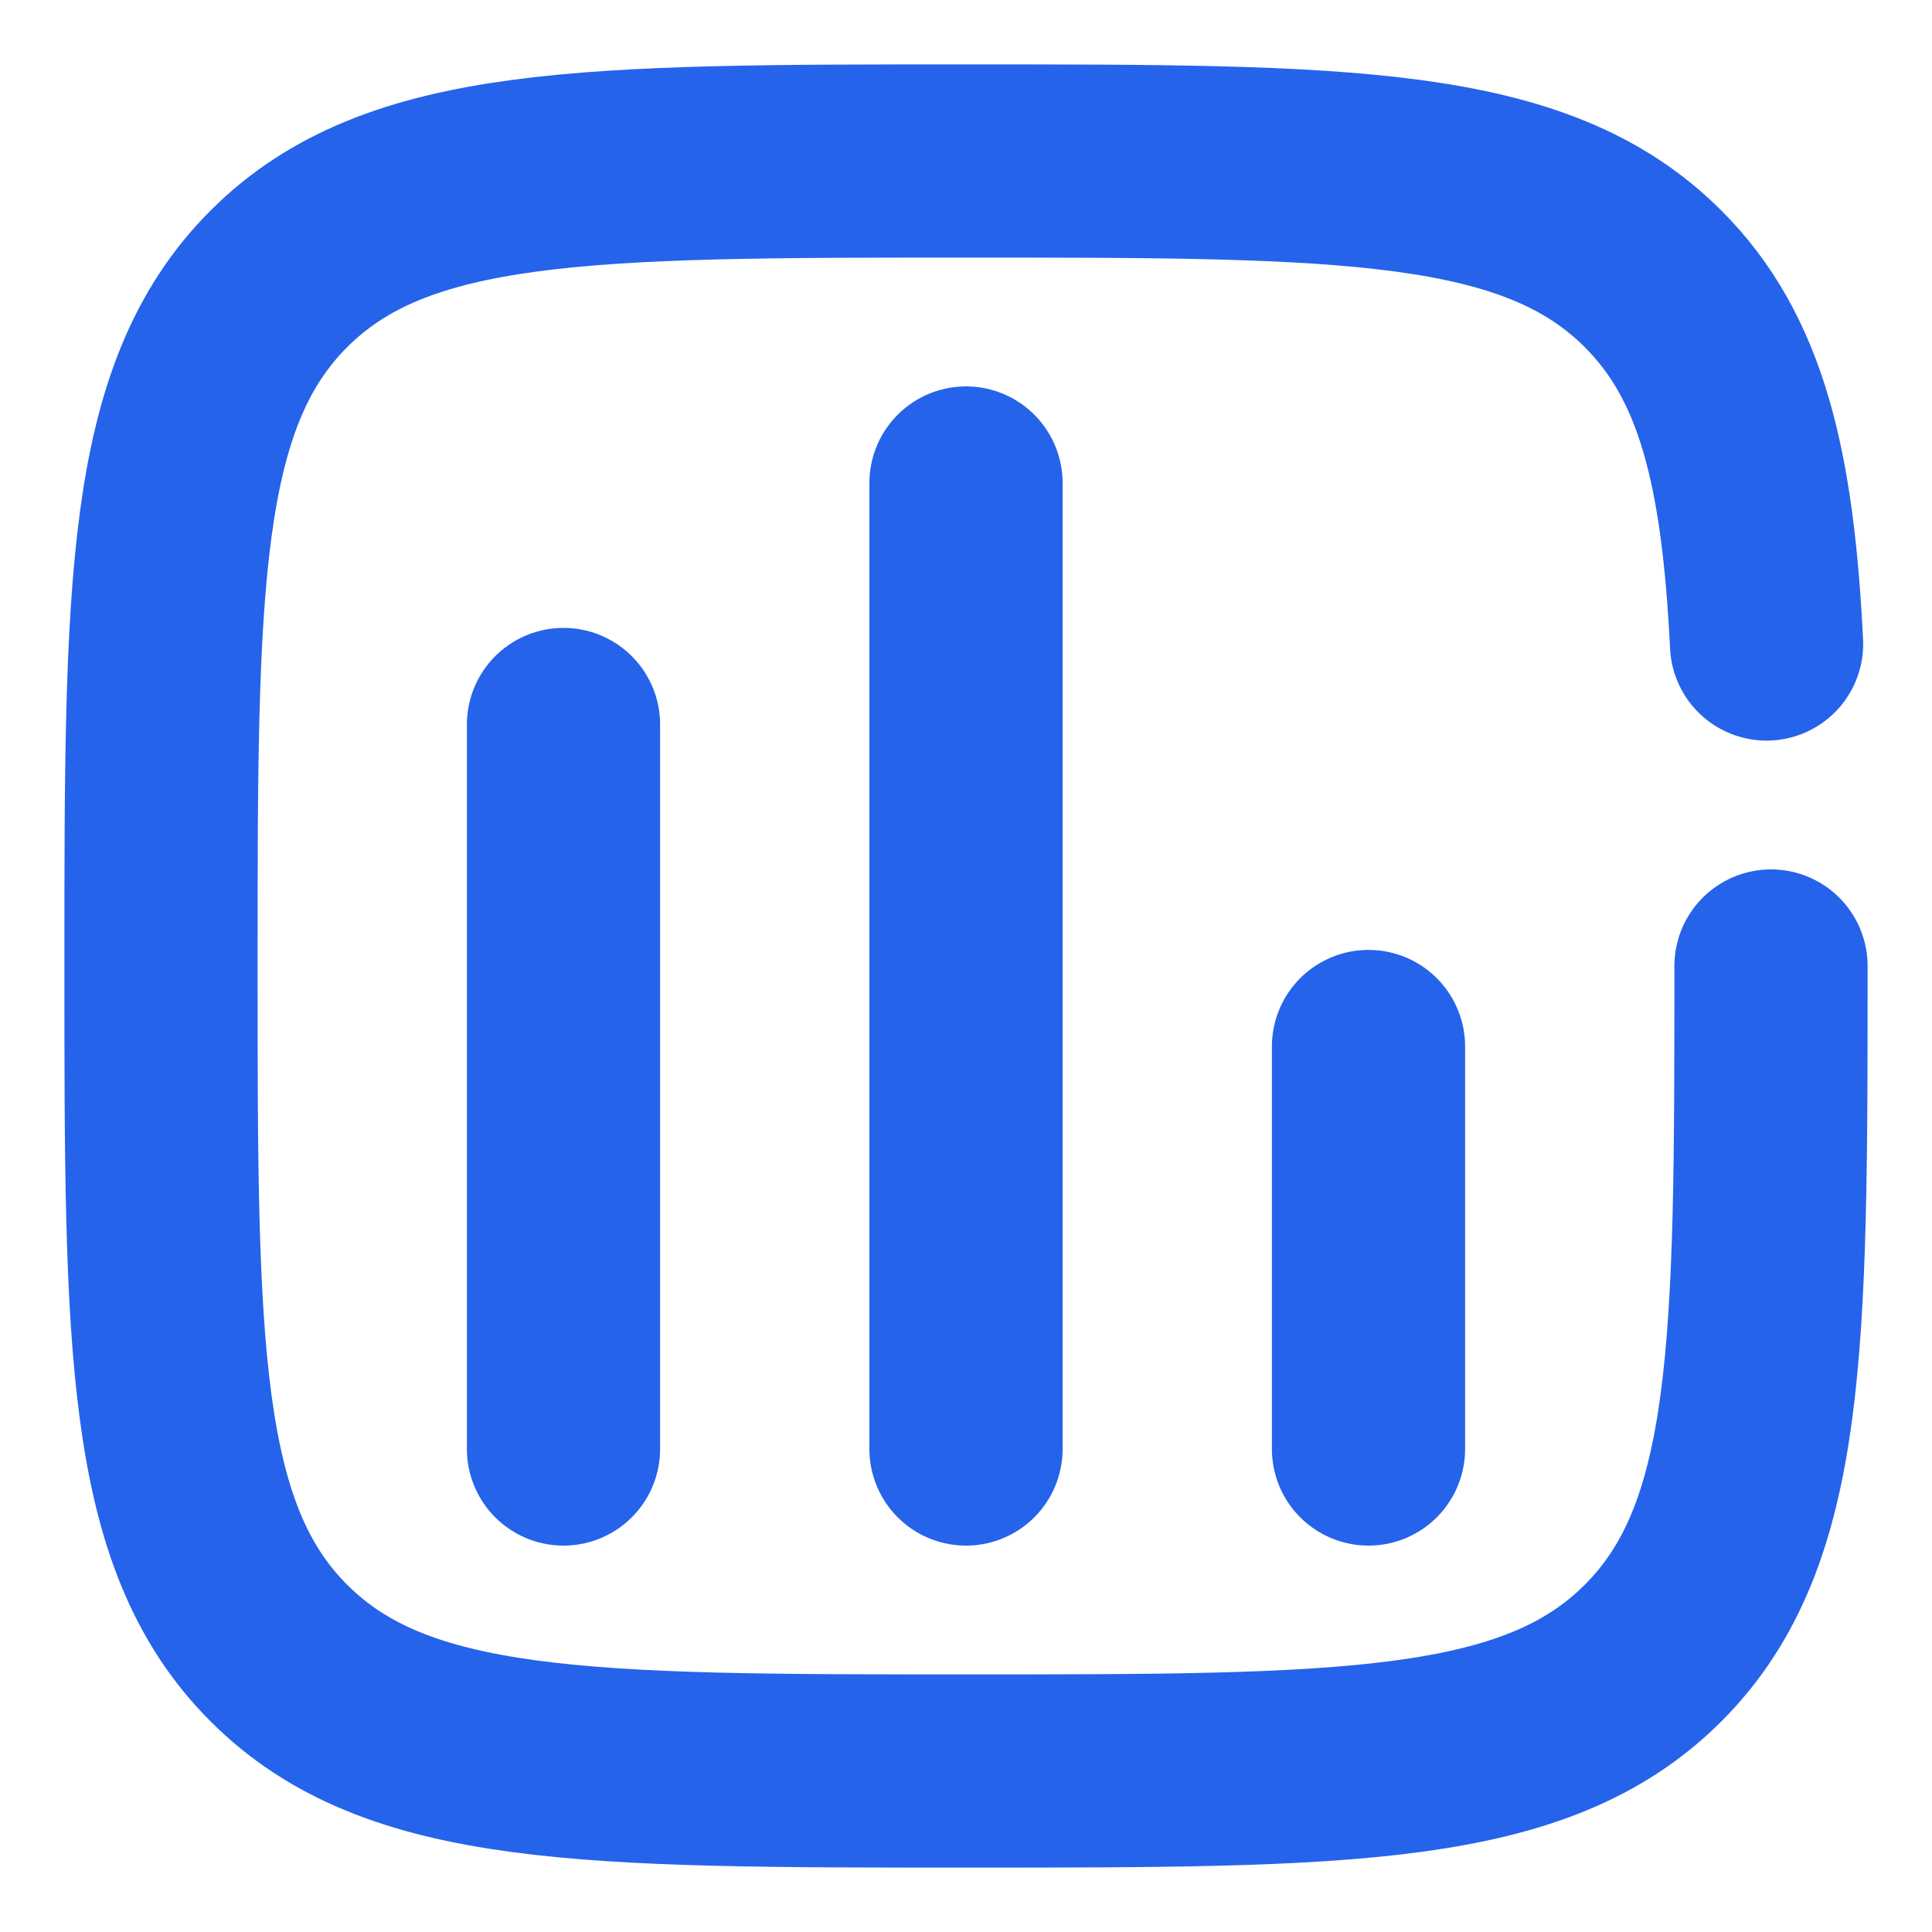
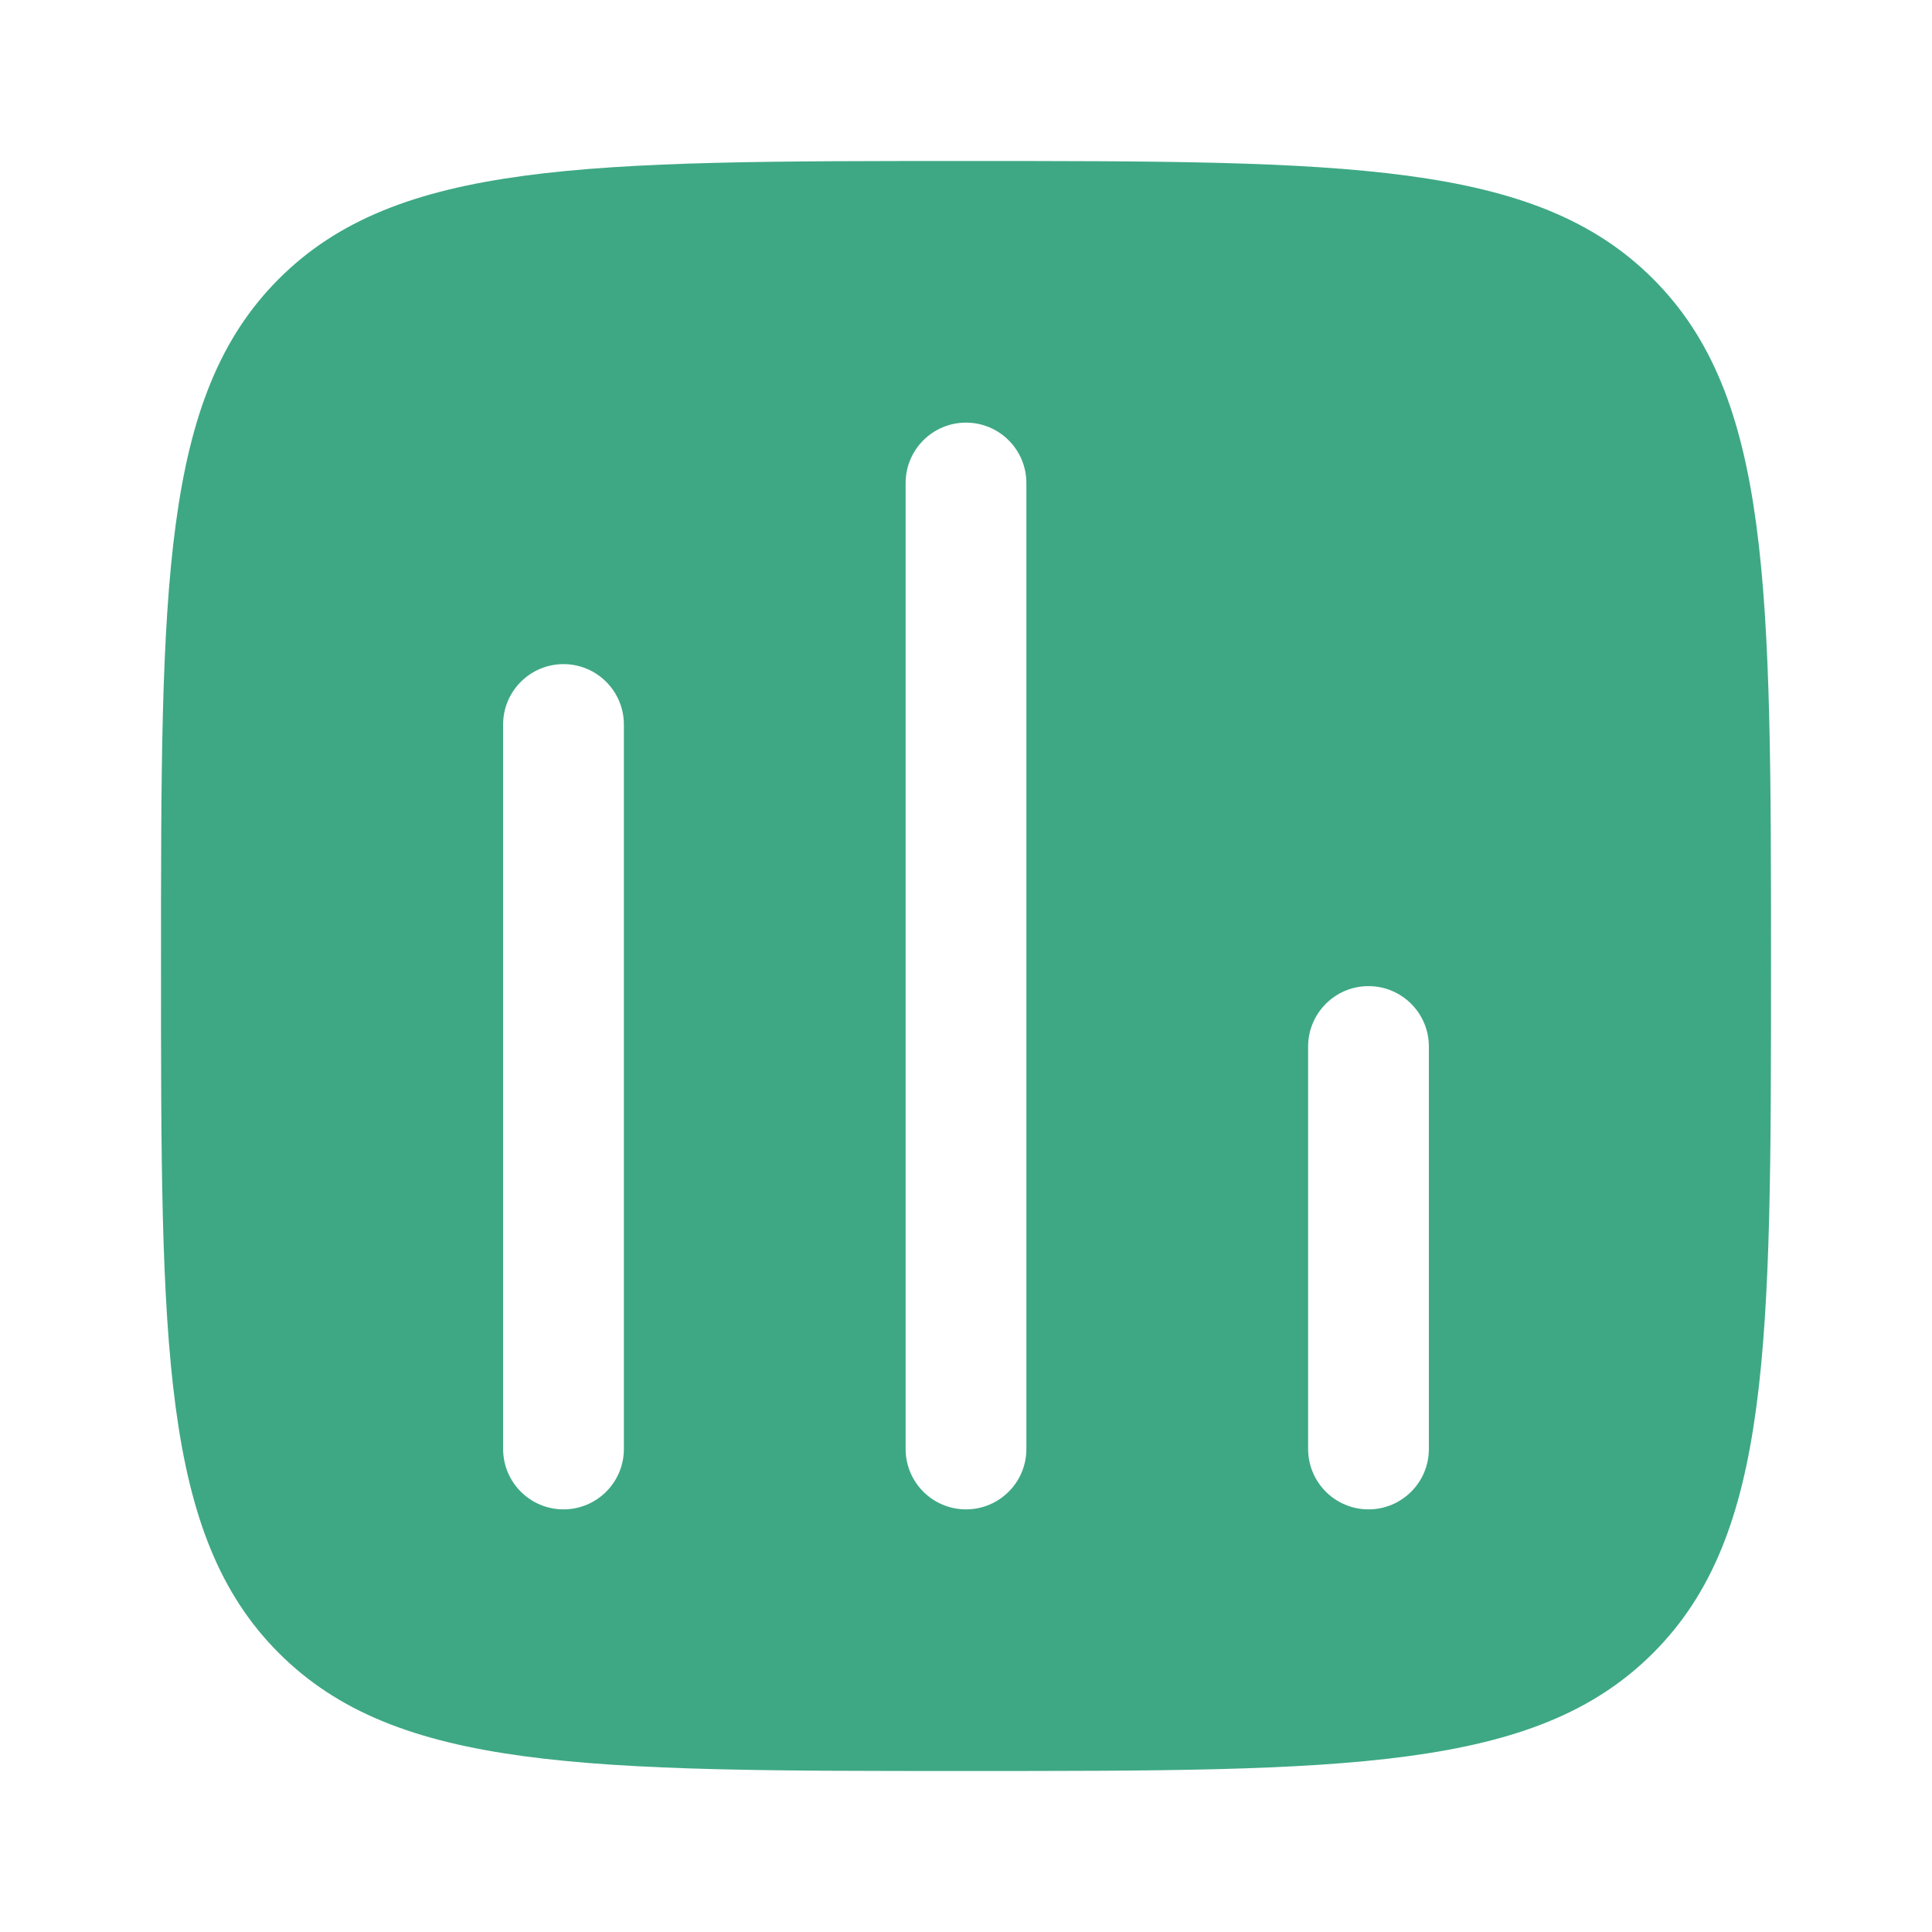
<svg xmlns="http://www.w3.org/2000/svg" width="800px" height="800px" viewBox="0 0 24 24" fill="none">
  <g id="SVGRepo_bgCarrier" stroke-width="0" />
  <g id="SVGRepo_tracerCarrier" stroke-linecap="round" stroke-linejoin="round" />
  <g id="SVGRepo_iconCarrier">
-     <path d="M7 18V9" stroke="#2563eb" stroke-width="2.4" stroke-linecap="round" />
-     <path d="M12 18V6" stroke="#2563eb" stroke-width="2.4" stroke-linecap="round" />
-     <path d="M17 18V13" stroke="#2563eb" stroke-width="2.4" stroke-linecap="round" />
-     <path d="M22 12C22 16.714 22 19.071 20.535 20.535C19.071 22 16.714 22 12 22C7.286 22 4.929 22 3.464 20.535C2 19.071 2 16.714 2 12C2 7.286 2 4.929 3.464 3.464C4.929 2 7.286 2 12 2C16.714 2 19.071 2 20.535 3.464C21.509 4.438 21.836 5.807 21.945 8" stroke="#2563eb" stroke-width="2.4" stroke-linecap="round" />
+     <path fill-rule="evenodd" clip-rule="evenodd" d="M3.464 3.464C2 4.929 2 7.286 2 12C2 16.714 2 19.071 3.464 20.535C4.929 22 7.286 22 12 22C16.714 22 19.071 22 20.535 20.535C22 19.071 22 16.714 22 12C22 7.286 22 4.929 20.535 3.464C19.071 2 16.714 2 12 2C7.286 2 4.929 2 3.464 3.464ZM17 12.25C17.414 12.25 17.75 12.586 17.75 13V18C17.75 18.414 17.414 18.75 17 18.75C16.586 18.75 16.25 18.414 16.25 18V13C16.25 12.586 16.586 12.25 17 12.25ZM12.75 6C12.75 5.586 12.414 5.25 12 5.25C11.586 5.25 11.25 5.586 11.25 6V18C11.25 18.414 11.586 18.75 12 18.75C12.414 18.75 12.75 18.414 12.75 18V6ZM7 8.25C7.414 8.25 7.75 8.586 7.75 9V18C7.75 18.414 7.414 18.75 7 18.75C6.586 18.75 6.25 18.414 6.25 18V9C6.25 8.586 6.586 8.25 7 8.25Z" fill="#3ea884" />
  </g>
</svg>
